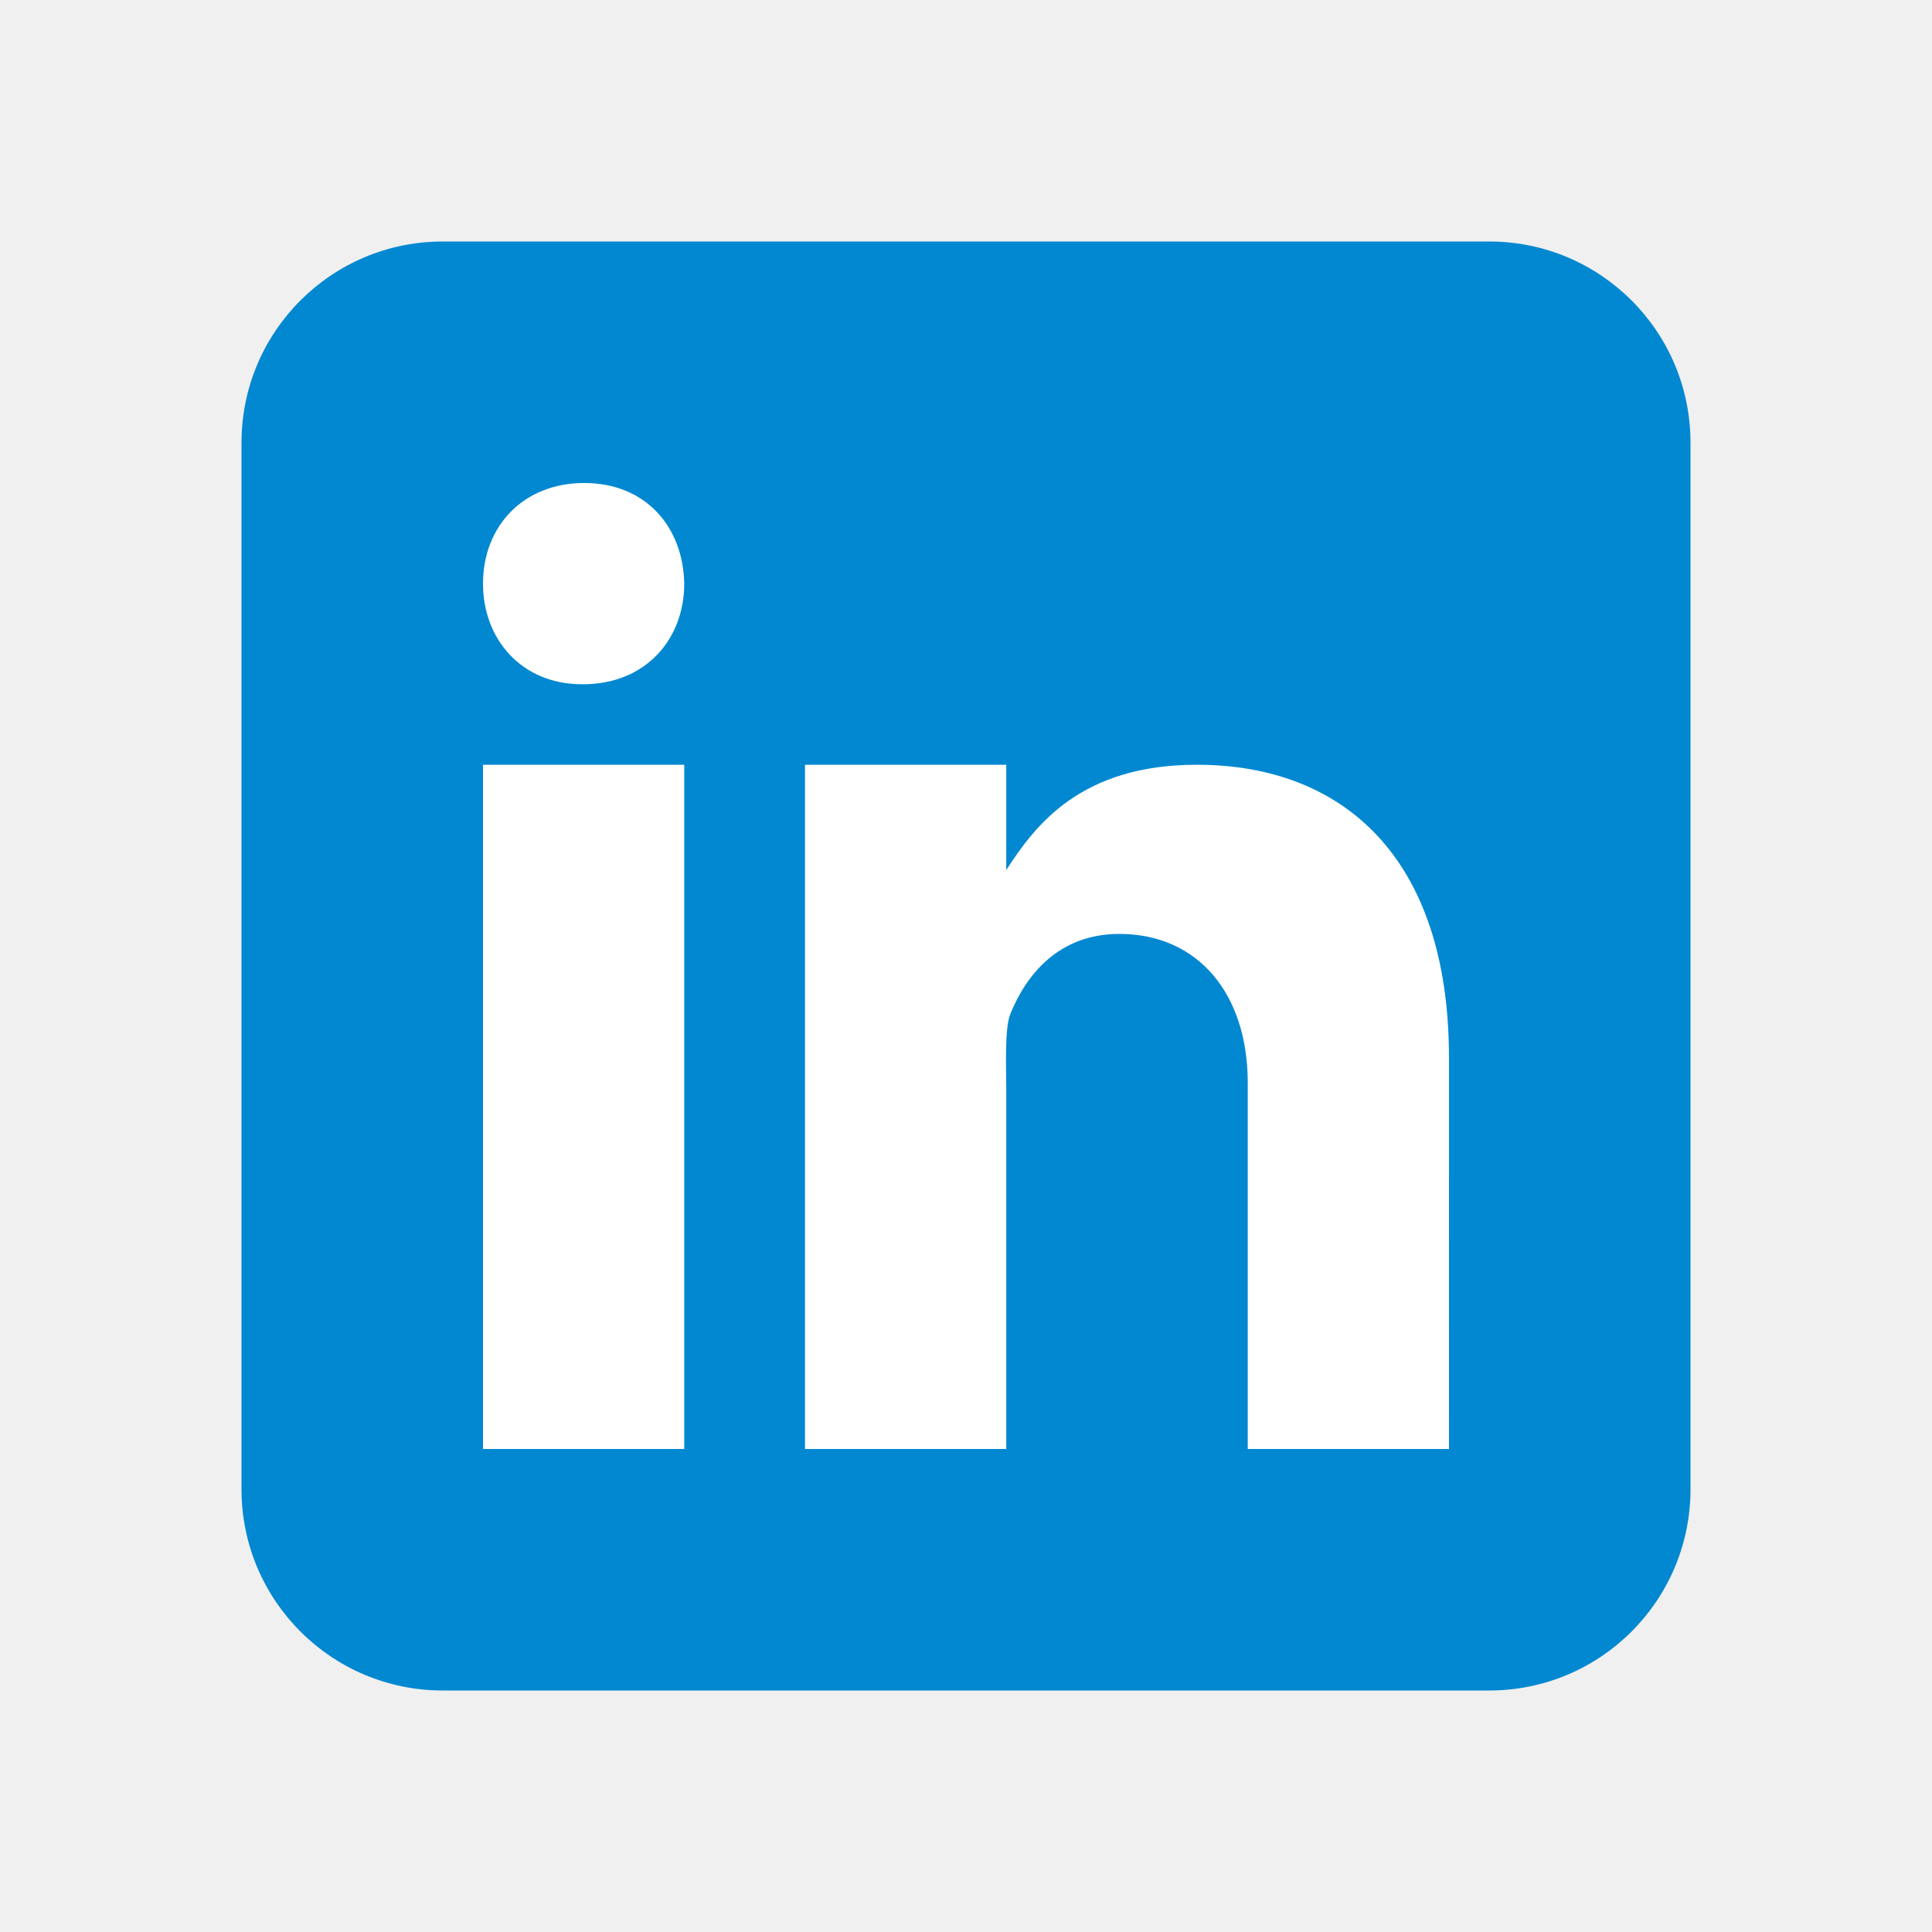
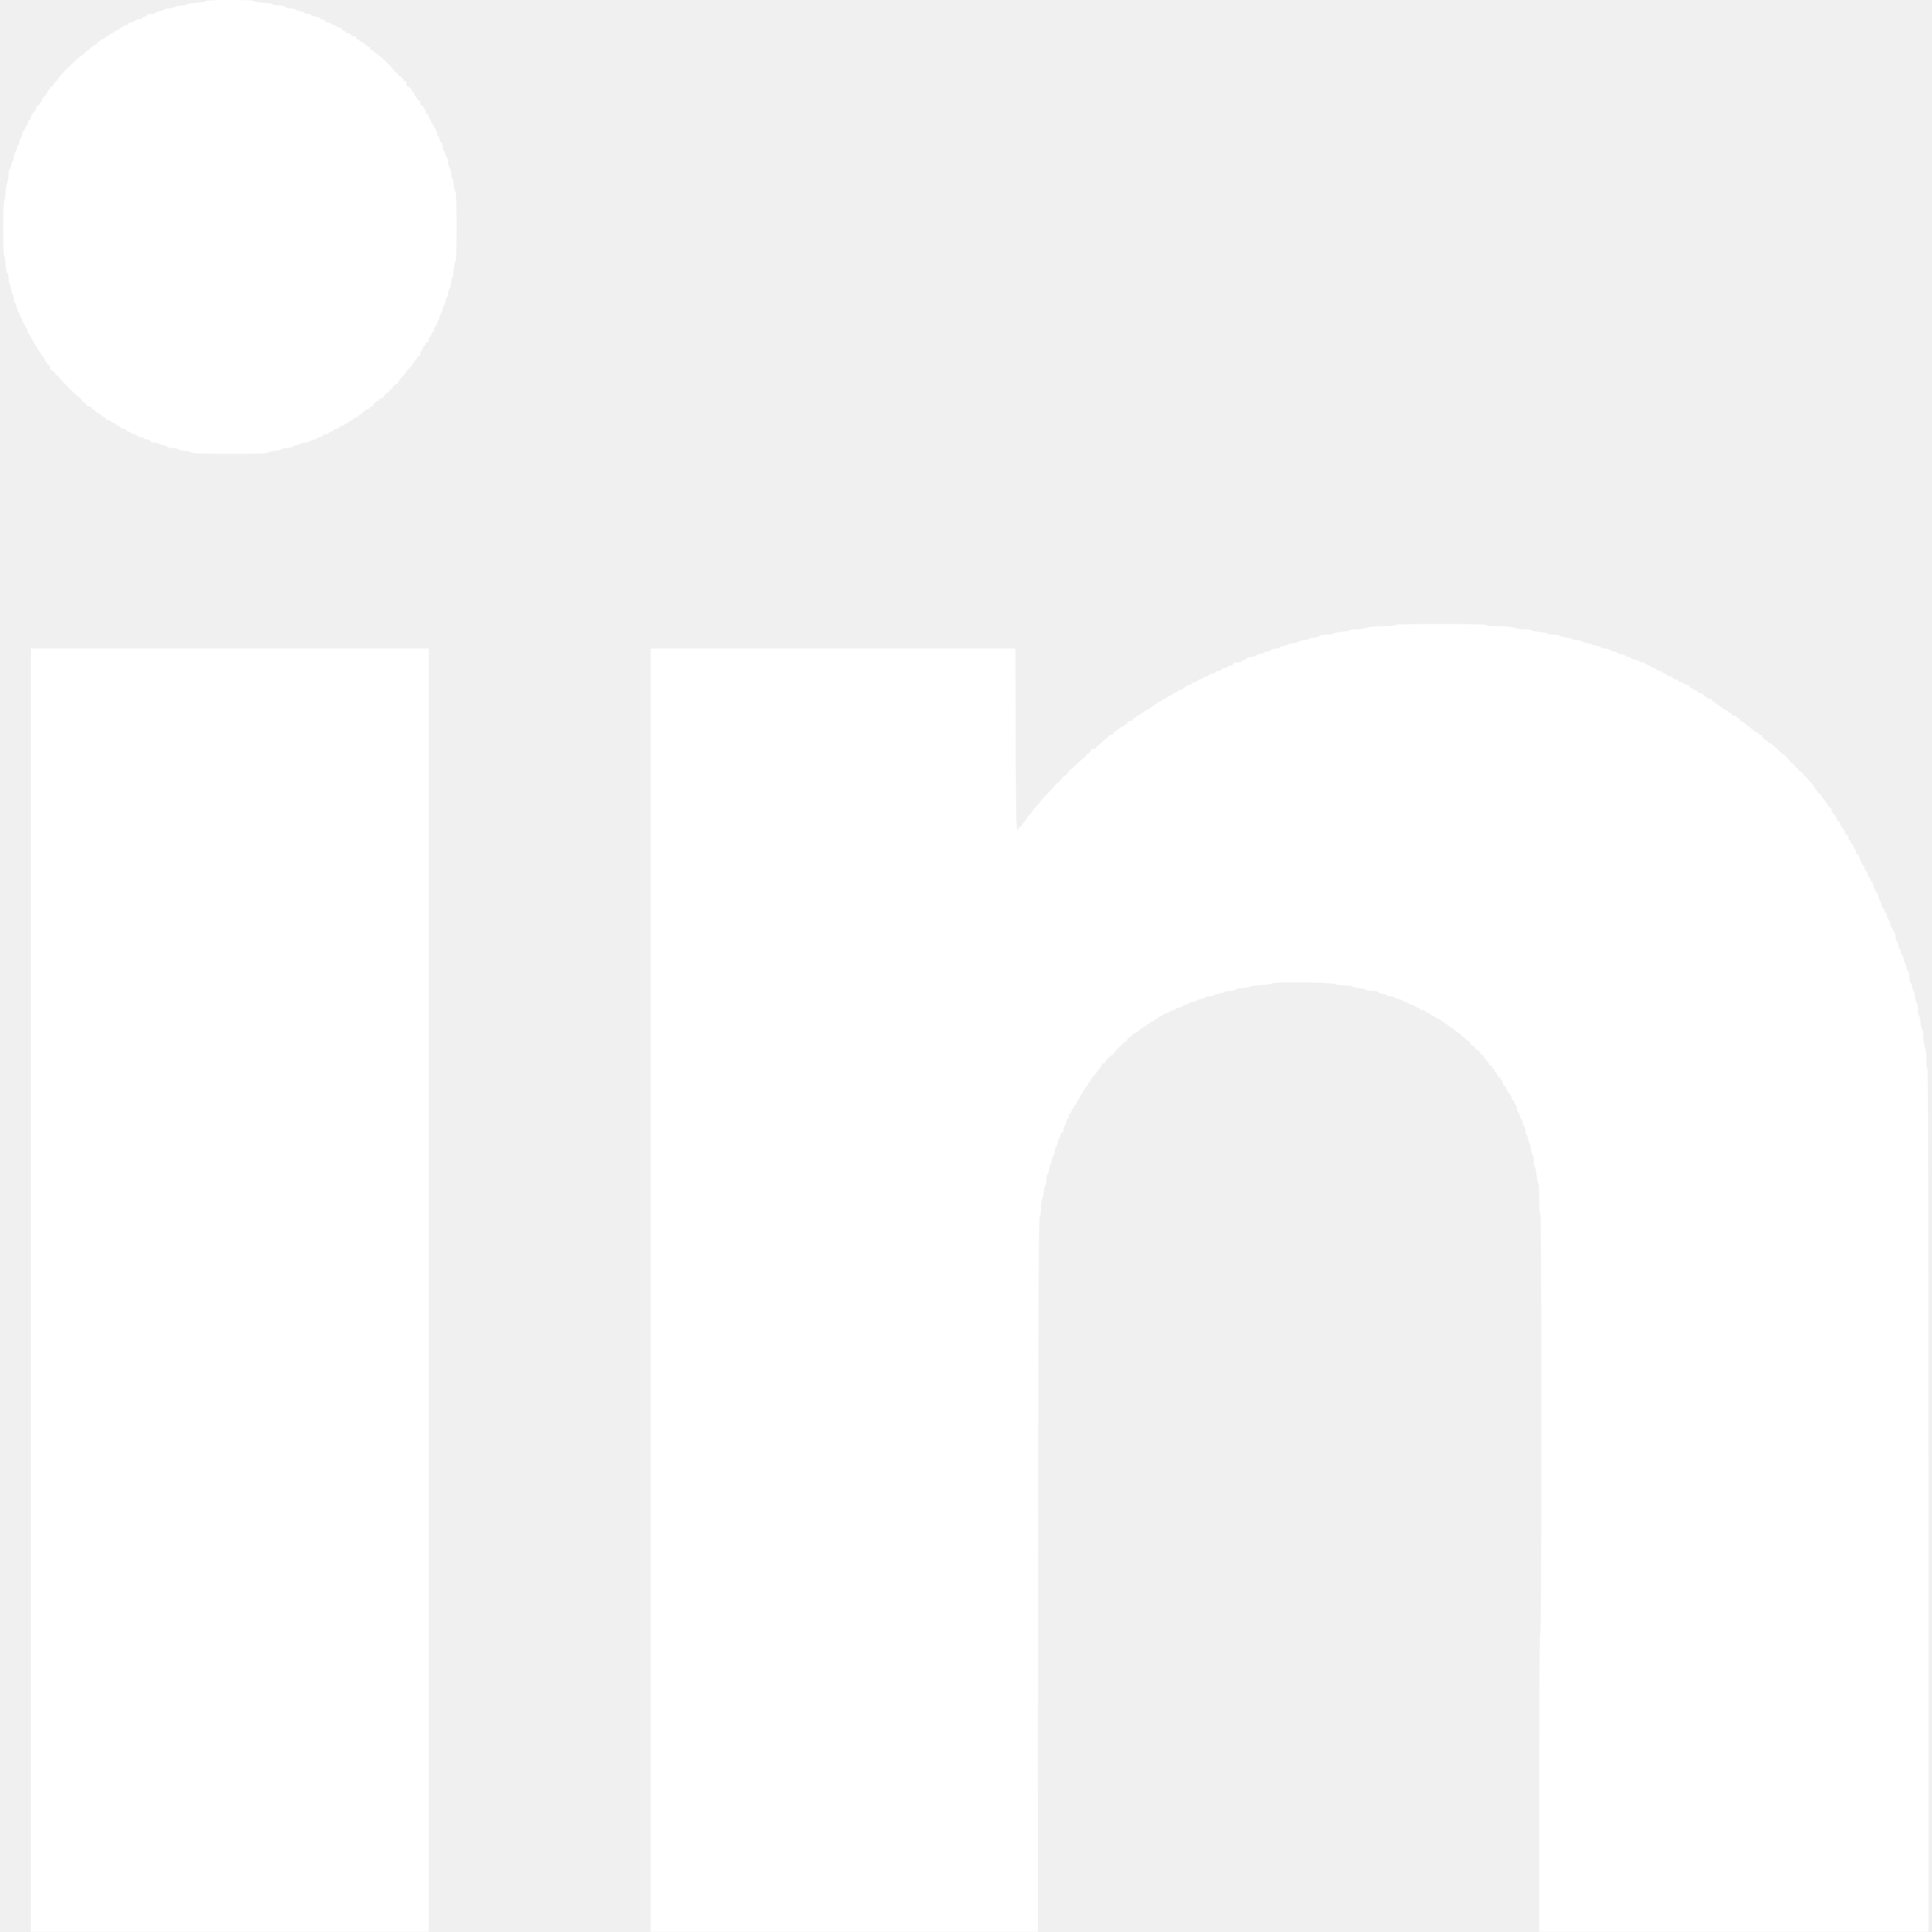
- <svg xmlns="http://www.w3.org/2000/svg" x="0px" y="0px" width="48" height="48" viewBox="0 0 48 48">
-   <path fill="#0288D1" d="M42,37c0,2.762-2.238,5-5,5H11c-2.761,0-5-2.238-5-5V11c0-2.762,2.239-5,5-5h26c2.762,0,5,2.238,5,5V37z" />
-   <path fill="#FFF" d="M12 19H17V36H12zM14.485 17h-.028C12.965 17 12 15.888 12 14.499 12 13.08 12.995 12 14.514 12c1.521 0 2.458 1.08 2.486 2.499C17 15.887 16.035 17 14.485 17zM36 36h-5v-9.099c0-2.198-1.225-3.698-3.192-3.698-1.501 0-2.313 1.012-2.707 1.99C24.957 25.543 25 26.511 25 27v9h-5V19h5v2.616C25.721 20.5 26.85 19 29.738 19c3.578 0 6.261 2.25 6.261 7.274L36 36 36 36z" />
+ <svg xmlns="http://www.w3.org/2000/svg" width="2415" height="2415" viewBox="0 0 2415 2415" fill="none">
+   <g clip-path="url(#clip0_21_815)">
+     <path d="M257.067 1.333C256.933 2 251.467 3.067 245.067 3.467C238.533 4 233.333 4.933 233.333 5.467C233.333 6.133 231.2 6.667 228.667 6.667C226 6.667 221.733 7.6 219.067 8.667C216.533 9.733 212.267 10.667 209.867 10.667C207.333 10.667 205.333 11.2 205.333 11.867C205.333 12.534 202.933 13.334 200 13.867C197.067 14.267 194.667 15.334 194.667 16C194.667 16.8 192.267 17.334 189.333 17.334C186.4 17.334 184 17.867 184 18.667C184 19.334 182.533 20.267 180.667 20.8C178.8 21.2 177.333 22.134 177.333 22.8C177.333 23.467 175.867 24 174.133 24C172.267 24 170 24.933 168.8 26C167.733 27.067 165.333 28 163.467 28C161.333 28 160 28.8 160 30C160 31.2 158.8 32 156.667 32C154.8 32 153.333 32.533 153.333 33.334C153.333 34 152.4 34.667 151.333 34.667C150.267 34.667 149.333 35.2 149.333 36C149.333 36.667 147.867 37.6 146 38.133C144.133 38.533 142.667 39.467 142.667 40C142.667 40.533 141.2 41.467 139.333 41.867C137.467 42.4 136 43.334 136 44C136 44.8 135.067 45.334 134 45.334C132.933 45.334 132 45.867 132 46.667C132 47.334 130.533 48.267 128.667 48.8C126.8 49.2 125.333 50.133 125.333 50.8C125.333 51.467 124.4 52 123.333 52C122.267 52 121.333 52.934 121.333 54C121.333 55.067 120.4 56 119.333 56C118.133 56 115.867 57.467 114.133 59.334C112.4 61.2 110.667 62.667 110.133 62.667C109.6 62.667 107.867 64.133 106.133 66C104.4 67.867 102.667 69.334 102.133 69.334C100.133 69.334 73.333 95.467 73.333 97.467C73.333 98.133 71.867 100.133 70 101.867C68.133 103.6 66.667 105.6 66.667 106.533C66.667 107.333 65.733 108 64.667 108C63.6 108 62.667 108.933 62.667 110C62.667 111.067 62.133 112 61.467 112C60.8 112 59.733 113.333 59.2 114.933C58.667 116.667 56.933 119.333 55.2 120.933C53.467 122.533 52 124.8 52 126C52 127.067 51.467 128 50.667 128C50 128 49.333 128.933 49.333 130C49.333 131.067 48.4 132 47.333 132C46.267 132 45.333 133.2 45.333 134.667C45.333 136.267 43.867 138.8 42 140.533C40.133 142.267 38.667 144.933 38.667 146.533C38.667 148.133 37.733 149.733 36.667 150.133C35.6 150.667 34.667 152.4 34.667 154.133C34.667 155.867 34.133 157.333 33.333 157.333C32.667 157.333 31.733 158.8 31.2 160.667C30.8 162.533 29.867 164 29.2 164C28.533 164 28 165.333 28 167.067C28 168.8 27.067 171.333 26 172.8C24.933 174.133 24 176.667 24 178.267C24 180 23.467 181.333 22.667 181.333C22 181.333 21.333 182.8 21.333 184.533C21.333 186.4 20.4 188.667 19.333 189.867C18.267 190.933 17.333 194 17.333 196.533C17.333 199.2 16.8 201.333 16 201.333C15.333 201.333 14.267 203.733 13.867 206.667C13.333 209.6 12.533 212 11.867 212C11.2 212 10.667 214.933 10.667 218.533C10.667 222.133 9.733 227.2 8.667 229.733C7.6 232.4 6.667 238.267 6.667 242.667C6.667 247.067 6.133 250.667 5.333 250.667C4.533 250.667 4 263.067 4 285.333C4 304.667 4.533 320 5.2 320C5.867 320 6.667 324.667 6.933 330.267C7.2 336.667 8 340.667 9.067 341.067C10 341.333 10.667 344.133 10.667 348.133C10.667 351.733 11.2 354.667 11.867 354.667C12.533 354.667 13.333 357.6 13.867 361.333C14.4 364.933 15.333 368 16 368C16.8 368 17.333 370.4 17.333 373.333C17.333 376.267 17.867 378.667 18.667 378.667C19.333 378.667 20.4 381.067 20.8 384C21.333 386.933 22.133 389.333 22.667 389.333C23.333 389.333 24.133 391.067 24.667 393.333C25.2 395.467 26.133 397.333 26.8 397.333C27.467 397.333 28 398.8 28 400.667C28 402.533 28.533 404 29.333 404C30 404 30.933 405.467 31.467 407.333C31.867 409.2 32.8 410.667 33.467 410.667C34.133 410.667 34.667 412.133 34.667 414C34.667 415.867 35.2 417.333 35.867 417.333C36.533 417.333 37.6 418.667 38.133 420.267C38.667 422 39.333 423.6 39.867 424C40.267 424.4 41.867 427.067 43.333 430C44.8 432.933 46.533 436 47.333 436.933C48 437.867 49.467 439.467 50.267 440.533C51.2 441.6 52 443.2 52 444C52 444.667 52.533 445.333 53.333 445.333C54 445.333 54.933 446.8 55.467 448.667C55.867 450.533 56.8 452 57.467 452C58.133 452 58.667 452.933 58.667 454C58.667 455.067 59.6 456 60.667 456C61.867 456 62.667 457.2 62.667 459.333C62.667 461.2 63.333 462.667 64.133 462.667C66 462.667 69.333 466 69.333 467.867C69.333 468.667 70.267 469.333 71.333 469.333C72.4 469.333 73.333 470 73.333 470.8C73.333 472.667 98 497.333 99.867 497.333C100.667 497.333 101.333 498 101.333 498.8C101.333 500.667 104.667 504 106.533 504C107.333 504 108 504.933 108 506C108 507.2 109.2 508 111.333 508C113.467 508 114.667 508.8 114.667 510C114.667 511.067 115.6 512 116.667 512C117.733 512 118.667 512.533 118.667 513.067C118.667 513.733 120.8 515.333 123.333 516.8C125.867 518.133 128 519.733 128 520.267C128 520.933 128.933 521.333 130 521.333C131.067 521.333 132 522.267 132 523.333C132 524.533 133.2 525.333 135.333 525.333C137.2 525.333 138.667 525.867 138.667 526.533C138.667 527.2 140.133 528.133 142 528.533C143.867 529.067 145.333 530 145.333 530.667C145.333 531.467 146.267 532 147.333 532C148.533 532 149.733 532.933 150.133 534C150.667 535.067 152.4 536 154.133 536C155.867 536 157.333 536.533 157.333 537.333C157.333 538 158.8 538.933 160.667 539.467C162.533 539.867 164 540.8 164 541.467C164 542.133 165.2 542.667 166.8 542.667C168.267 542.667 170.4 543.6 171.467 544.667C172.667 545.733 174.933 546.667 176.8 546.667C178.533 546.667 180 547.2 180 548C180 548.667 181.867 549.333 184 549.333C186.667 549.333 188 550 188 551.333C188 552.8 189.467 553.333 193.333 553.333C196.267 553.333 198.667 553.867 198.667 554.533C198.667 555.2 201.067 556 204 556.533C206.933 556.933 209.333 558 209.333 558.667C209.333 559.467 212.267 560 215.867 560C219.6 560 222.667 560.667 222.933 561.6C223.2 562.4 227.067 563.333 231.467 563.733C235.733 564.133 239.733 565.067 240.267 565.867C240.933 566.933 254.8 567.333 287.333 567.333C319.867 567.333 333.733 566.933 334.4 565.867C334.933 565.067 338.933 564.133 343.2 563.733C347.6 563.333 351.467 562.4 351.733 561.6C352 560.667 355.067 560 358.8 560C362.4 560 365.333 559.467 365.333 558.667C365.333 558 367.733 556.933 370.667 556.533C373.6 556 376 555.2 376 554.533C376 553.867 378.133 553.333 380.8 553.333C383.333 553.333 386.4 552.4 387.467 551.333C388.667 550.267 390.933 549.333 392.8 549.333C394.533 549.333 396 548.667 396 548C396 547.2 397.467 546.667 399.333 546.667C401.2 546.667 403.067 545.733 403.467 544.667C404 543.6 405.733 542.667 407.467 542.667C409.2 542.667 410.667 542.133 410.667 541.467C410.667 540.8 412.133 539.867 414 539.467C415.867 538.933 417.333 538 417.333 537.333C417.333 536.533 418.8 536 420.533 536C422.267 536 424 535.067 424.533 534C424.933 532.933 426.533 532 428 532C429.467 532 430.667 531.467 430.667 530.8C430.667 530.133 432.133 529.2 434 528.8C435.867 528.267 437.333 527.333 437.333 526.667C437.333 525.867 438.267 525.333 439.333 525.333C440.4 525.333 441.333 524.8 441.333 524.133C441.333 523.467 442.8 522.533 444.667 522.133C446.533 521.6 448 520.667 448 520C448 519.2 448.667 518.667 449.333 518.667C450.133 518.667 452.133 517.2 453.733 515.467C455.333 513.733 458 512 459.733 511.467C461.333 510.933 462.667 509.867 462.667 509.2C462.667 508.533 463.6 508 464.667 508C465.733 508 466.667 507.333 466.667 506.533C466.667 504.667 470 501.333 471.867 501.333C472.667 501.333 473.333 500.8 473.333 500C473.333 499.333 474.8 498.4 476.667 497.867C478.533 497.467 480 496.4 480 495.733C480 494 483.467 490.667 485.2 490.667C486 490.667 486.667 489.733 486.667 488.667C486.667 487.6 487.6 486.667 488.667 486.667C489.733 486.667 490.667 486 490.667 485.2C490.667 483.333 494 480 495.867 480C496.667 480 497.333 479.333 497.333 478.667C497.333 477.067 498.667 475.333 504.4 469.333C506.4 467.333 508 465.067 508 464.533C508 464 509.333 462.4 511.067 460.8C512.8 459.2 515.333 456 516.667 453.6C518.133 451.2 519.733 449.333 520.267 449.333C520.8 449.333 521.333 448.4 521.333 447.333C521.333 446.267 522.267 445.333 523.333 445.333C524.533 445.333 525.333 444.133 525.333 442C525.333 440.133 525.867 438.667 526.533 438.667C527.2 438.667 528.133 437.2 528.533 435.333C529.067 433.467 530 432 530.667 432C531.467 432 532 431.067 532 430C532 428.933 532.933 428 534 428C535.2 428 536 426.8 536 424.667C536 422.8 536.533 421.333 537.2 421.333C537.867 421.333 538.8 419.867 539.2 418C539.733 416.133 540.667 414.667 541.333 414.667C542.133 414.667 542.667 413.2 542.667 411.333C542.667 409.467 543.6 407.6 544.667 407.2C545.733 406.667 546.667 404.933 546.667 403.2C546.667 401.467 547.333 400 548 400C548.8 400 549.333 398.667 549.333 396.933C549.333 395.333 550.267 392.8 551.333 391.467C552.4 390 553.333 387.467 553.333 385.733C553.333 384 553.867 382.667 554.533 382.667C555.2 382.667 556 380.267 556.533 377.333C556.933 374.4 558 372 558.667 372C559.467 372 560 369.867 560 367.2C560 364.667 560.933 361.6 562 360.533C563.067 359.333 564 356.133 564 353.2C564 350.4 564.533 348 565.2 348C565.733 348 566.667 343.333 567.2 337.6C567.6 332 568.667 327.067 569.333 326.933C571.2 326.267 571.2 240.4 569.333 239.733C568.667 239.467 567.6 235.6 567.2 230.933C566.667 226.4 565.733 222.667 565.2 222.667C564.533 222.667 564 220.4 564 217.6C564 214.8 563.067 211.333 562 209.867C560.933 208.533 560 205.067 560 202.267C560 199.6 559.467 197.333 558.8 197.333C558.133 197.333 557.2 195.2 556.8 192.667C556.267 190.133 555.333 188 554.667 188C553.867 188 553.333 185.867 553.333 183.333C553.333 180.4 552.533 178.267 551.333 177.867C550.267 177.333 549.333 175.6 549.333 173.867C549.333 172.133 548.8 170.667 548 170.667C547.333 170.667 546.667 169.467 546.667 168.133C546.667 165.333 543.067 158 540.4 154.933C539.467 154 538.667 152.267 538.667 151.2C538.667 150.133 538.133 149.333 537.333 149.333C536.667 149.333 536 147.867 536 146C536 143.867 535.2 142.667 534 142.667C532.8 142.667 532 141.467 532 139.333C532 137.467 531.467 136 530.667 136C530 136 529.333 135.067 529.333 134C529.333 132.933 528.4 132 527.333 132C526.133 132 525.333 130.8 525.333 128.667C525.333 126.533 524.533 125.333 523.333 125.333C522.267 125.333 521.333 124.4 521.333 123.333C521.333 122.267 520.8 121.333 520.133 121.333C519.467 121.333 518.533 119.867 518.133 118C517.6 116.133 516.667 114.667 516 114.667C515.2 114.667 514.667 114 514.667 113.2C514.667 111.333 511.333 108 509.467 108C508.667 108 508 106.533 508 104.667C508 102.533 507.2 101.333 506 101.333C504.933 101.333 504 100.667 504 99.867C504 98 500.667 94.667 498.8 94.667C498 94.667 497.333 93.734 497.333 92.667C497.333 91.6 496.4 90.667 495.333 90.667C494.267 90.667 493.333 90 493.333 89.334C493.333 87.2 472.667 67.067 469.467 66C467.867 65.6 466.667 64.534 466.667 63.867C466.667 63.2 465.733 62.667 464.667 62.667C463.6 62.667 462.667 61.733 462.667 60.667C462.667 59.6 462 58.667 461.333 58.667C460.533 58.667 458.267 57.2 456.267 55.334C454.267 53.467 452 52 451.067 52C450.133 52 449.333 51.334 449.333 50.667C449.333 49.867 448.4 49.334 447.333 49.334C446.267 49.334 445.333 48.4 445.333 47.334C445.333 46.133 444.133 45.334 442.133 45.334C440.4 45.334 438.667 44.4 438.133 43.334C437.733 42.267 436.133 41.334 434.667 41.334C433.2 41.334 432 40.667 432 40C432 39.2 431.067 38.667 430 38.667C428.933 38.667 428 37.733 428 36.667C428 35.467 426.8 34.667 424.667 34.667C422.8 34.667 421.333 34.133 421.333 33.467C421.333 32.8 419.6 31.867 417.333 31.334C415.2 30.8 413.333 29.867 413.333 29.2C413.333 28.534 411.867 28 410 28C408.133 28 406.667 27.467 406.667 26.667C406.667 26 405.2 25.067 403.333 24.534C401.467 24.134 400 23.2 400 22.667C400 22.134 397.6 21.334 394.667 20.8C391.733 20.4 389.333 19.334 389.333 18.667C389.333 17.867 387.2 17.334 384.667 17.334C382.133 17.334 380 16.8 380 16C380 15.334 377.6 14.267 374.667 13.867C371.733 13.334 369.333 12.534 369.333 11.867C369.333 11.2 367.067 10.667 364.4 10.667C361.6 10.667 358.133 9.733 356.8 8.667C355.333 7.467 351.333 6.667 347.733 6.667C344.267 6.667 341.333 6.133 341.333 5.467C341.333 4.933 336.133 4 329.733 3.467C323.2 3.067 317.867 2 317.6 1.333C317.333 0.533 305.467 0 287.333 0C269.2 0 257.333 0.533 257.067 1.333Z" fill="white" />
+     <path d="M1744 781.333C1744 782.133 1738 782.667 1728.8 782.667C1718.4 782.667 1712.13 783.333 1708.93 784.667C1706.27 785.733 1700.13 786.667 1695.33 786.667C1690.53 786.667 1686.67 787.2 1686.67 787.867C1686.67 788.4 1682.27 789.333 1677.07 789.867C1671.73 790.4 1667.2 791.333 1666.93 792C1666.67 792.8 1662.8 793.333 1658.4 793.333C1653.2 793.333 1649.87 794 1648.53 795.333C1647.33 796.4 1644.13 797.333 1641.2 797.333C1638.4 797.333 1636 797.867 1636 798.667C1636 799.333 1633.73 800 1631.07 800C1628.27 800 1624.8 800.933 1623.47 802C1622 803.067 1618.53 804 1615.73 804C1612.93 804 1610.67 804.533 1610.67 805.2C1610.67 805.867 1608.27 806.667 1605.33 807.2C1602.4 807.6 1600 808.667 1600 809.333C1600 810.133 1597.87 810.667 1595.2 810.667C1592.67 810.667 1589.6 811.6 1588.53 812.667C1587.33 813.733 1585.07 814.667 1583.2 814.667C1581.47 814.667 1580 815.2 1580 816C1580 816.667 1578.27 817.333 1576.13 817.333C1574 817.333 1571.33 818.267 1570.13 819.333C1569.07 820.4 1566 821.333 1563.47 821.333C1560.8 821.333 1558.67 821.867 1558.67 822.667C1558.67 823.333 1557.2 824.267 1555.33 824.8C1553.47 825.2 1552 826.133 1552 826.8C1552 827.467 1549.6 828 1546.67 828C1542.8 828 1541.33 828.533 1541.33 830C1541.33 831.2 1540.13 832 1538 832C1536.13 832 1534.67 832.533 1534.67 833.333C1534.67 834 1533.2 834.667 1531.33 834.667C1529.47 834.667 1527.6 835.6 1527.2 836.667C1526.67 837.733 1524.93 838.667 1523.2 838.667C1521.47 838.667 1520 839.2 1520 840C1520 840.667 1517.87 841.6 1515.33 842.133C1512.8 842.533 1510.67 843.467 1510.67 844.133C1510.67 844.8 1509.6 845.333 1508.13 845.333C1506.8 845.333 1504.93 846.267 1504 847.333C1503.07 848.4 1501.2 849.333 1499.87 849.333C1498.4 849.333 1497.33 849.867 1497.33 850.533C1497.33 851.2 1495.6 852.133 1493.33 852.667C1491.2 853.2 1489.33 854.133 1489.33 854.8C1489.33 855.467 1488.13 856 1486.67 856C1485.07 856 1482.53 857.467 1480.8 859.333C1479.07 861.2 1476.4 862.667 1474.8 862.667C1473.33 862.667 1472 863.2 1472 864C1472 864.667 1470.53 865.6 1468.67 866.133C1466.8 866.533 1465.33 867.467 1465.33 868C1465.33 868.533 1463.87 869.467 1462 869.867C1460.13 870.4 1458.67 871.333 1458.67 872C1458.67 872.8 1457.47 873.333 1456 873.333C1454.53 873.333 1453.33 873.867 1453.33 874.667C1453.33 875.333 1451.87 876.267 1450 876.8C1448.13 877.2 1446.67 878 1446.67 878.533C1446.67 878.933 1444.53 880.533 1442 881.867C1439.47 883.333 1437.33 884.8 1437.33 885.333C1437.33 886 1435.87 886.8 1434 887.2C1432.13 887.733 1430.67 888.667 1430.67 889.333C1430.67 890.133 1429.73 890.667 1428.67 890.667C1427.6 890.667 1426.67 891.2 1426.67 891.867C1426.67 892.533 1425.2 893.467 1423.33 893.867C1421.47 894.4 1420 895.333 1420 896C1420 896.8 1419.07 897.333 1418 897.333C1416.93 897.333 1416 898.267 1416 899.333C1416 900.533 1414.8 901.333 1412.67 901.333C1410.53 901.333 1409.33 902.133 1409.33 903.333C1409.33 904.4 1408.4 905.333 1407.33 905.333C1406.27 905.333 1405.33 905.867 1405.33 906.667C1405.33 907.333 1404.4 908 1403.33 908C1402.27 908 1400 909.467 1398.13 911.333C1396.27 913.2 1394.13 914.667 1393.33 914.667C1392.67 914.667 1392 915.6 1392 916.667C1392 917.867 1390.8 918.667 1388.67 918.667C1386.53 918.667 1385.33 919.467 1385.33 920.667C1385.33 921.733 1384.67 922.667 1383.87 922.667C1382.93 922.667 1380.4 924.8 1377.87 927.333C1375.47 929.867 1372.93 932 1372.13 932C1371.33 932 1370.67 932.933 1370.67 934C1370.67 935.2 1369.47 936 1367.33 936C1365.47 936 1364 936.667 1364 937.467C1364 939.333 1360.67 942.667 1358.8 942.667C1358 942.667 1357.33 943.6 1357.33 944.667C1357.33 945.733 1356.67 946.667 1356 946.667C1355.2 946.667 1350.93 950.267 1346.4 954.667C1342 959.067 1337.87 962.667 1337.2 962.667C1336.53 962.667 1336 963.2 1336 964C1336 965.6 1331.07 970.667 1329.6 970.667C1328.93 970.667 1327.73 972.133 1326.8 973.867C1325.87 975.6 1323.6 977.867 1321.87 978.8C1320.13 979.733 1318.67 980.933 1318.67 981.6C1318.67 982.133 1314.8 986.533 1310 991.333C1305.2 996.133 1301.33 1000.4 1301.33 1000.8C1301.33 1001.2 1299.73 1003.33 1297.73 1005.33C1292.4 1010.93 1290.67 1013.07 1290.67 1014.13C1290.67 1014.67 1289.2 1016.4 1287.33 1018.13C1285.47 1019.87 1284 1021.73 1284 1022.27C1284 1022.93 1282.53 1024.93 1280.67 1026.93C1278.8 1028.93 1277.33 1031.2 1277.33 1032C1277.33 1032.67 1276.4 1033.33 1275.33 1033.33C1274.27 1033.33 1273.33 1034.27 1273.33 1035.47C1273.33 1036.67 1272.53 1037.33 1271.73 1037.07C1270.4 1036.53 1269.87 1012.4 1269.6 923.6L1269.33 810.667H1041.33H813.333V1612.67V2414.67H1055.33H1297.33L1297.6 1967.73C1297.87 1611.73 1298.4 1520.8 1299.73 1520.27C1300.8 1520 1301.33 1516.53 1301.33 1509.2C1301.33 1503.47 1301.87 1498.67 1302.53 1498.67C1303.2 1498.67 1304.13 1494.8 1304.67 1490C1305.07 1485.2 1306.13 1481.33 1306.8 1481.33C1307.47 1481.33 1308 1478.4 1308 1474.8C1308 1471.2 1308.67 1468 1309.47 1467.73C1310.27 1467.47 1311.2 1464.4 1311.6 1460.93C1312 1457.47 1312.93 1454.67 1313.47 1454.67C1314.13 1454.67 1314.67 1452.93 1314.67 1450.8C1314.67 1448.67 1315.6 1446 1316.67 1444.8C1317.73 1443.73 1318.67 1440.67 1318.67 1438.13C1318.67 1435.47 1319.2 1433.33 1320 1433.33C1320.67 1433.33 1321.73 1430.93 1322.13 1428C1322.67 1425.07 1323.47 1422.67 1324.13 1422.67C1324.8 1422.67 1325.33 1421.2 1325.33 1419.33C1325.33 1417.2 1326.13 1416 1327.33 1416C1328.67 1416 1329.33 1414.67 1329.33 1412C1329.33 1409.73 1329.87 1408 1330.53 1408C1331.2 1408 1332.13 1405.87 1332.53 1403.33C1333.07 1400.8 1334 1398.67 1334.67 1398.67C1335.47 1398.67 1336 1397.2 1336 1395.33C1336 1393.47 1336.53 1392 1337.33 1392C1338 1392 1338.93 1390.53 1339.47 1388.67C1339.87 1386.8 1340.8 1385.33 1341.47 1385.33C1342.13 1385.33 1342.67 1384.4 1342.67 1383.33C1342.67 1382.27 1343.2 1381.33 1344 1381.33C1344.67 1381.33 1345.6 1379.87 1346.13 1378C1346.53 1376.13 1347.47 1374.67 1348.13 1374.67C1348.8 1374.67 1349.33 1373.87 1349.33 1372.8C1349.33 1371.73 1350.13 1370 1351.07 1369.07C1351.87 1368.13 1353.87 1365.07 1355.33 1362.27C1356.8 1359.6 1358.4 1357.33 1358.93 1357.33C1359.6 1357.33 1360 1356.4 1360 1355.33C1360 1354.27 1360.53 1353.33 1361.2 1353.33C1361.87 1353.33 1362.93 1352 1363.47 1350.27C1364 1348.67 1365.73 1346 1367.47 1344.4C1369.2 1342.8 1370.67 1341.07 1370.67 1340.67C1370.67 1340.13 1371.47 1338.93 1372.4 1338C1376.27 1333.6 1377.33 1332 1377.33 1330.67C1377.33 1330 1378.27 1329.33 1379.33 1329.33C1380.4 1329.33 1381.33 1328.67 1381.33 1327.87C1381.33 1326 1388.67 1318.67 1390.53 1318.67C1391.33 1318.67 1392 1318 1392 1317.2C1392 1315.33 1406 1301.33 1407.87 1301.33C1408.67 1301.33 1409.33 1300.4 1409.33 1299.33C1409.33 1298.27 1410 1297.33 1410.67 1297.33C1411.47 1297.33 1413.6 1295.87 1415.47 1294C1417.33 1292.13 1419.33 1290.67 1420.13 1290.67C1420.8 1290.67 1422.8 1289.2 1424.4 1287.47C1426 1285.73 1428.67 1284 1430.4 1283.47C1432 1282.93 1433.33 1281.87 1433.33 1281.2C1433.33 1280.53 1434.27 1280 1435.33 1280C1436.4 1280 1437.33 1279.47 1437.33 1278.67C1437.33 1278 1438.8 1277.07 1440.67 1276.53C1442.53 1276.13 1444 1275.2 1444 1274.53C1444 1273.87 1444.93 1273.33 1446 1273.33C1447.07 1273.33 1448 1272.8 1448 1272C1448 1271.33 1449.47 1270.4 1451.33 1269.87C1453.2 1269.47 1454.67 1268.53 1454.67 1267.87C1454.67 1267.2 1455.87 1266.67 1457.47 1266.67C1458.93 1266.67 1461.07 1265.73 1462.13 1264.67C1463.33 1263.6 1465.33 1262.67 1466.8 1262.67C1468.13 1262.67 1469.33 1262.13 1469.33 1261.47C1469.33 1260.8 1471.47 1259.87 1474 1259.47C1476.53 1258.93 1478.67 1258 1478.67 1257.33C1478.67 1256.53 1480.13 1256 1482 1256C1483.87 1256 1485.33 1255.47 1485.33 1254.67C1485.33 1254 1487.73 1252.93 1490.67 1252.53C1493.6 1252 1496 1251.2 1496 1250.67C1496 1250.13 1498.4 1249.33 1501.33 1248.8C1504.27 1248.4 1506.67 1247.33 1506.67 1246.67C1506.67 1245.87 1509.07 1245.33 1512 1245.33C1514.93 1245.33 1517.33 1244.8 1517.33 1244.13C1517.33 1243.47 1520.4 1242.53 1524 1242C1527.73 1241.47 1530.67 1240.53 1530.67 1239.87C1530.67 1239.2 1533.6 1238.67 1537.2 1238.67C1541.07 1238.67 1544 1238 1544.27 1237.07C1544.67 1236.13 1548.53 1235.2 1553.73 1234.93C1558.67 1234.67 1562.67 1233.87 1562.67 1233.33C1562.67 1232.8 1568.53 1232 1575.6 1231.6C1582.67 1231.07 1589.07 1230.13 1589.87 1229.33C1592.13 1227.07 1658.4 1227.6 1667.6 1230C1671.73 1231.07 1678.67 1232 1682.93 1232C1687.2 1232 1690.67 1232.53 1690.67 1233.2C1690.67 1233.73 1694.4 1234.67 1699.07 1235.2C1703.6 1235.6 1707.6 1236.67 1707.73 1237.33C1708 1238.13 1711.47 1238.67 1715.47 1238.67C1719.47 1238.67 1722.67 1239.2 1722.67 1240C1722.67 1240.67 1725.07 1241.73 1728 1242.13C1730.93 1242.67 1733.33 1243.47 1733.33 1244.13C1733.33 1244.8 1735.47 1245.33 1738 1245.33C1740.53 1245.33 1742.67 1245.87 1742.67 1246.67C1742.67 1247.33 1745.07 1248.4 1748 1248.8C1750.93 1249.33 1753.33 1250.13 1753.33 1250.67C1753.33 1251.33 1755.2 1252.13 1757.33 1252.67C1759.6 1253.2 1761.33 1254.13 1761.33 1254.8C1761.33 1255.47 1762.8 1256 1764.67 1256C1766.53 1256 1768 1256.53 1768 1257.2C1768 1257.87 1769.47 1258.8 1771.33 1259.2C1773.2 1259.73 1774.67 1260.67 1774.67 1261.33C1774.67 1262.13 1776.13 1262.67 1777.87 1262.67C1779.6 1262.67 1781.73 1263.6 1782.67 1264.67C1783.6 1265.73 1785.2 1266.67 1786.13 1266.67C1787.2 1266.67 1788 1267.2 1788 1267.87C1788 1268.53 1789.47 1269.47 1791.33 1269.87C1793.2 1270.4 1794.67 1271.33 1794.67 1272C1794.67 1272.8 1795.73 1273.33 1797.07 1273.33C1798.27 1273.33 1800.93 1274.8 1802.93 1276.67C1804.93 1278.53 1807.2 1280 1808 1280C1808.67 1280 1809.33 1280.53 1809.33 1281.2C1809.33 1281.87 1810.67 1282.93 1812.4 1283.47C1814 1284 1816.67 1285.73 1818.27 1287.47C1819.87 1289.2 1821.6 1290.67 1822 1290.67C1822.93 1290.67 1825.2 1292.53 1830.67 1297.6C1832.67 1299.73 1835.07 1301.33 1835.87 1301.33C1836.67 1301.33 1837.33 1302 1837.33 1302.8C1837.33 1304.67 1840.67 1308 1842.53 1308C1843.33 1308 1844 1308.93 1844 1310C1844 1311.07 1844.67 1312 1845.47 1312C1847.33 1312 1850.67 1315.33 1850.67 1317.2C1850.67 1318 1851.6 1318.67 1852.67 1318.67C1853.73 1318.67 1854.67 1319.33 1854.67 1320.13C1854.67 1320.93 1855.47 1322.4 1856.4 1323.33C1860.27 1327.73 1861.33 1329.33 1861.33 1330.67C1861.33 1331.33 1862.27 1332 1863.33 1332C1864.4 1332 1865.33 1332.93 1865.33 1334C1865.33 1335.07 1866 1336 1866.67 1336C1867.47 1336 1868 1336.93 1868 1338C1868 1339.07 1868.53 1340 1869.33 1340C1870 1340 1870.93 1341.47 1871.47 1343.33C1871.87 1345.2 1873.07 1346.67 1874.13 1346.67C1875.2 1346.67 1876 1347.6 1876 1348.67C1876 1349.73 1876.67 1350.67 1877.33 1350.67C1878.13 1350.67 1878.67 1352.13 1878.67 1354C1878.67 1356.13 1879.47 1357.33 1880.67 1357.33C1881.87 1357.33 1882.67 1358.53 1882.67 1360.13C1882.67 1361.73 1884.13 1364.4 1886 1366.13C1887.87 1367.87 1889.33 1370.4 1889.33 1372C1889.33 1373.47 1889.87 1374.67 1890.67 1374.67C1891.33 1374.67 1892.27 1376.13 1892.8 1378C1893.2 1379.87 1894.13 1381.33 1894.8 1381.33C1895.47 1381.33 1896 1383.07 1896 1385.2C1896 1387.33 1896.93 1389.73 1898 1390.67C1899.07 1391.6 1900 1393.73 1900 1395.47C1900 1397.2 1900.53 1398.67 1901.33 1398.67C1902 1398.67 1902.93 1400.8 1903.47 1403.33C1903.87 1405.87 1904.8 1408 1905.47 1408C1906.13 1408 1906.67 1410.4 1906.67 1413.33C1906.67 1416.27 1907.2 1418.67 1908 1418.67C1908.67 1418.67 1909.73 1421.07 1910.13 1424C1910.67 1426.93 1911.47 1429.33 1912 1429.33C1912.53 1429.33 1913.33 1432.4 1913.6 1436.27C1914 1440.13 1915.07 1443.47 1915.87 1443.73C1916.67 1444 1917.33 1447.33 1917.33 1451.47C1917.33 1455.47 1917.87 1458.67 1918.53 1458.67C1919.2 1458.67 1920.13 1463.2 1920.67 1468.67C1921.2 1474.13 1922.13 1478.67 1922.8 1478.67C1923.47 1478.67 1924 1487.33 1924 1498C1924 1510 1924.53 1517.33 1925.33 1517.33C1926.27 1517.33 1926.67 1605.6 1926.67 1779.33C1926.67 1953.07 1926.27 2041.33 1925.33 2041.33C1924.4 2041.33 1924 2104.4 1924 2228V2414.67H2167.33H2410.67V1875.33C2410.67 1516.67 2410.27 1336 2409.33 1336C2408.53 1336 2408 1331.33 2408 1324.67C2408 1317.47 2407.2 1311.47 2406 1308.4C2404.93 1305.87 2404 1299.87 2404 1295.2C2404 1290.53 2403.47 1286.67 2402.8 1286.67C2402.13 1286.67 2401.2 1282.8 2400.67 1278C2400.27 1273.2 2399.2 1269.33 2398.53 1269.33C2397.87 1269.33 2397.33 1265.73 2397.33 1261.47C2397.33 1256.8 2396.67 1253.33 2395.87 1253.07C2395.07 1252.8 2394 1249.47 2393.6 1245.6C2393.33 1241.73 2392.53 1238.67 2392 1238.67C2391.47 1238.67 2390.67 1236.27 2390.13 1233.33C2389.73 1230.4 2388.67 1228 2388 1228C2387.2 1228 2386.67 1224.93 2386.67 1221.33C2386.67 1217.6 2386.13 1214.67 2385.33 1214.67C2384.67 1214.67 2383.6 1212.27 2383.2 1209.33C2382.67 1206.4 2381.87 1204 2381.2 1204C2380.53 1204 2380 1202.27 2380 1200.13C2380 1198 2379.07 1195.33 2378 1194.13C2376.93 1193.07 2376 1190.93 2376 1189.47C2376 1187.87 2375.47 1186.67 2374.8 1186.67C2374.13 1186.67 2373.33 1184.27 2372.8 1181.33C2372.4 1178.4 2371.33 1176 2370.67 1176C2369.87 1176 2369.33 1173.6 2369.33 1170.67C2369.33 1167.73 2368.8 1165.33 2368 1165.33C2367.33 1165.33 2366.4 1163.87 2365.87 1162C2365.47 1160.13 2364.53 1158.67 2363.87 1158.67C2363.2 1158.67 2362.67 1156.93 2362.67 1154.8C2362.67 1152.67 2361.73 1150.27 2360.67 1149.33C2359.6 1148.4 2358.67 1146.27 2358.67 1144.53C2358.67 1142.8 2358.13 1141.33 2357.47 1141.33C2356.8 1141.33 2355.87 1139.87 2355.47 1138C2354.93 1136.13 2354 1134.67 2353.33 1134.67C2352.53 1134.67 2352 1133.07 2352 1131.2C2352 1129.33 2351.07 1126.93 2350 1125.87C2348.93 1124.67 2348 1122.4 2348 1120.67C2348 1118.93 2347.6 1117.33 2347.07 1117.07C2345.33 1116.4 2341.33 1108 2341.33 1105.2C2341.33 1103.87 2340.8 1102.67 2340 1102.67C2339.33 1102.67 2338.4 1101.2 2337.87 1099.33C2337.47 1097.47 2336.53 1096 2335.87 1096C2335.2 1096 2334.67 1094.53 2334.67 1092.8C2334.67 1091.07 2333.73 1089.33 2332.67 1088.8C2331.6 1088.4 2330.67 1086.93 2330.67 1085.47C2330.67 1084 2330.27 1082.67 2329.73 1082.4C2328 1081.73 2324 1073.33 2324 1070.53C2324 1069.2 2323.07 1068 2322 1068C2320.8 1068 2320 1066.8 2320 1064.67C2320 1062.8 2319.47 1061.33 2318.8 1061.33C2318.13 1061.33 2317.2 1059.87 2316.8 1058C2316.27 1056.13 2315.33 1054.67 2314.67 1054.67C2313.87 1054.67 2313.33 1053.73 2313.33 1052.67C2313.33 1051.6 2312.8 1050.67 2312 1050.67C2311.33 1050.67 2310.67 1049.2 2310.67 1047.33C2310.67 1045.2 2309.87 1044 2308.67 1044C2307.6 1044 2306.67 1042.8 2306.67 1041.33C2306.67 1039.73 2305.2 1037.2 2303.33 1035.47C2301.47 1033.73 2300 1031.07 2300 1029.47C2300 1027.87 2299.2 1026.67 2298 1026.67C2296.93 1026.67 2296 1025.47 2296 1024C2296 1022.4 2294.53 1019.87 2292.67 1018.13C2290.8 1016.4 2289.33 1013.73 2289.33 1012.13C2289.33 1010.53 2288.53 1009.33 2287.33 1009.33C2286.27 1009.33 2285.33 1008.4 2285.33 1007.33C2285.33 1006.27 2284.8 1005.33 2284 1005.33C2283.33 1005.33 2282.67 1004.67 2282.67 1003.87C2282.67 1003.07 2281.87 1001.6 2281.07 1000.67C2277.07 996.267 2276 994.667 2276 993.333C2276 992.667 2275.07 992 2274 992C2272.93 992 2272 991.067 2272 990C2272 988.933 2271.47 988 2270.8 988C2270.13 988 2269.07 986.667 2268.53 984.933C2268 983.333 2265.6 980.133 2263.2 977.733C2260.67 975.467 2258.67 972.933 2258.67 972.133C2258.67 971.333 2257.73 970.667 2256.67 970.667C2255.6 970.667 2254.67 970 2254.67 969.2C2254.67 967.333 2251.33 964 2249.47 964C2248.67 964 2248 963.067 2248 962C2248 960.933 2247.07 960 2246 960C2244.93 960 2244 959.333 2244 958.533C2244 956.667 2240.67 953.333 2238.8 953.333C2238 953.333 2237.33 952.667 2237.33 951.867C2237.33 950.4 2230.13 942.667 2228.67 942.667C2228.13 942.667 2224.8 939.733 2221.33 936.133C2217.87 932.533 2213.73 929.2 2212.13 928.667C2210.53 928.267 2209.33 927.2 2209.33 926.533C2209.33 925.867 2208.67 925.333 2207.87 925.333C2206 925.333 2202.67 922 2202.67 920.133C2202.67 919.333 2201.73 918.667 2200.67 918.667C2199.6 918.667 2198.67 918.133 2198.67 917.467C2198.67 916.8 2197.33 915.733 2195.73 915.2C2194 914.667 2191.33 912.933 2189.73 911.2C2188.13 909.467 2186.4 908 2186 908C2185.47 908 2184.27 907.2 2183.33 906.267C2178.93 902.4 2177.33 901.333 2176 901.333C2175.33 901.333 2174.67 900.4 2174.67 899.333C2174.67 898.267 2173.73 897.333 2172.67 897.333C2171.6 897.333 2170.67 896.667 2170.67 896C2170.67 895.2 2169.47 894.667 2168 894.667C2166.53 894.667 2164.93 893.733 2164.53 892.667C2164 891.6 2162.93 890.667 2161.87 890.667C2160.8 890.667 2160 890.133 2160 889.333C2160 888.667 2158.53 887.733 2156.67 887.2C2154.8 886.8 2153.33 886 2153.33 885.333C2153.33 884.8 2151.2 883.333 2148.67 881.867C2146.13 880.533 2144 878.933 2144 878.4C2144 877.733 2143.07 877.333 2142 877.333C2140.93 877.333 2140 876.4 2140 875.333C2140 874.133 2138.8 873.333 2136.67 873.333C2134.8 873.333 2133.33 872.667 2133.33 872C2133.33 871.2 2132.4 870.667 2131.33 870.667C2130.27 870.667 2129.33 869.733 2129.33 868.667C2129.33 867.467 2128.13 866.667 2126.13 866.667C2124.4 866.667 2122.67 865.733 2122.13 864.667C2121.73 863.6 2120.13 862.667 2118.67 862.667C2117.2 862.667 2116 862 2116 861.333C2116 860.533 2115.07 860 2114 860C2112.93 860 2112 859.067 2112 858C2112 856.8 2110.8 856 2108.67 856C2106.8 856 2105.33 855.467 2105.33 854.8C2105.33 854.133 2103.6 853.2 2101.33 852.667C2099.2 852.133 2097.33 851.2 2097.33 850.533C2097.33 849.867 2096.13 849.333 2094.67 849.333C2093.2 849.333 2091.6 848.4 2091.2 847.333C2090.67 846.267 2088.93 845.333 2087.2 845.333C2085.47 845.333 2084 844.8 2084 844C2084 843.333 2082.53 842.4 2080.67 841.867C2078.8 841.467 2077.33 840.533 2077.33 839.867C2077.33 839.2 2075.87 838.667 2074.13 838.667C2072.4 838.667 2070.67 837.733 2070.13 836.667C2069.73 835.6 2068.13 834.667 2066.67 834.667C2065.2 834.667 2064 834.133 2064 833.467C2064 832.8 2062.27 831.867 2060 831.333C2057.87 830.8 2056 829.867 2056 829.2C2056 828.533 2054.53 828 2052.67 828C2050.8 828 2049.33 827.467 2049.33 826.8C2049.33 826.133 2046.93 825.333 2044 824.8C2041.07 824.4 2038.67 823.333 2038.67 822.667C2038.67 821.867 2037.47 821.333 2035.87 821.333C2034.4 821.333 2032.27 820.4 2031.2 819.333C2030 818.267 2027.33 817.333 2025.2 817.333C2023.07 817.333 2021.33 816.667 2021.33 816C2021.33 815.2 2019.87 814.667 2018.13 814.667C2016.27 814.667 2014 813.733 2012.8 812.667C2011.73 811.6 2008.8 810.667 2006.27 810.667C2003.6 810.667 2001.33 810 2001.07 809.2C2000.8 808.533 1998.13 807.467 1994.93 807.067C1991.87 806.667 1989.33 805.733 1989.33 805.2C1989.33 804.533 1987.33 804 1984.93 804C1982.53 804 1979.33 803.067 1977.87 802C1976.53 800.933 1973.07 800 1970.4 800C1967.6 800 1965.33 799.467 1965.33 798.8C1965.33 798.267 1961.87 797.333 1957.73 796.933C1953.47 796.533 1949.87 795.467 1949.6 794.667C1949.33 794 1945.87 793.333 1941.87 793.333C1937.87 793.333 1934.67 792.8 1934.67 792.133C1934.67 791.467 1930.13 790.533 1924.67 790C1919.2 789.467 1914.67 788.533 1914.67 787.867C1914.67 787.2 1910.8 786.667 1906 786.667C1901.2 786.667 1895.07 785.733 1892.4 784.667C1889.2 783.333 1882.93 782.667 1872.53 782.667C1863.33 782.667 1857.33 782.133 1857.33 781.333C1857.33 780.4 1837.6 780 1800.67 780C1763.73 780 1744 780.4 1744 781.333Z" fill="white" />
+     <path d="M38.666 1612.67V2414.67H287.333H536V1612.67V810.667H287.333H38.666V1612.67Z" fill="white" />
+   </g>
+   <defs>
+     <clipPath id="clip0_21_815">
+       <rect width="2414.67" height="2414.67" fill="white" />
+     </clipPath>
+   </defs>
</svg>
